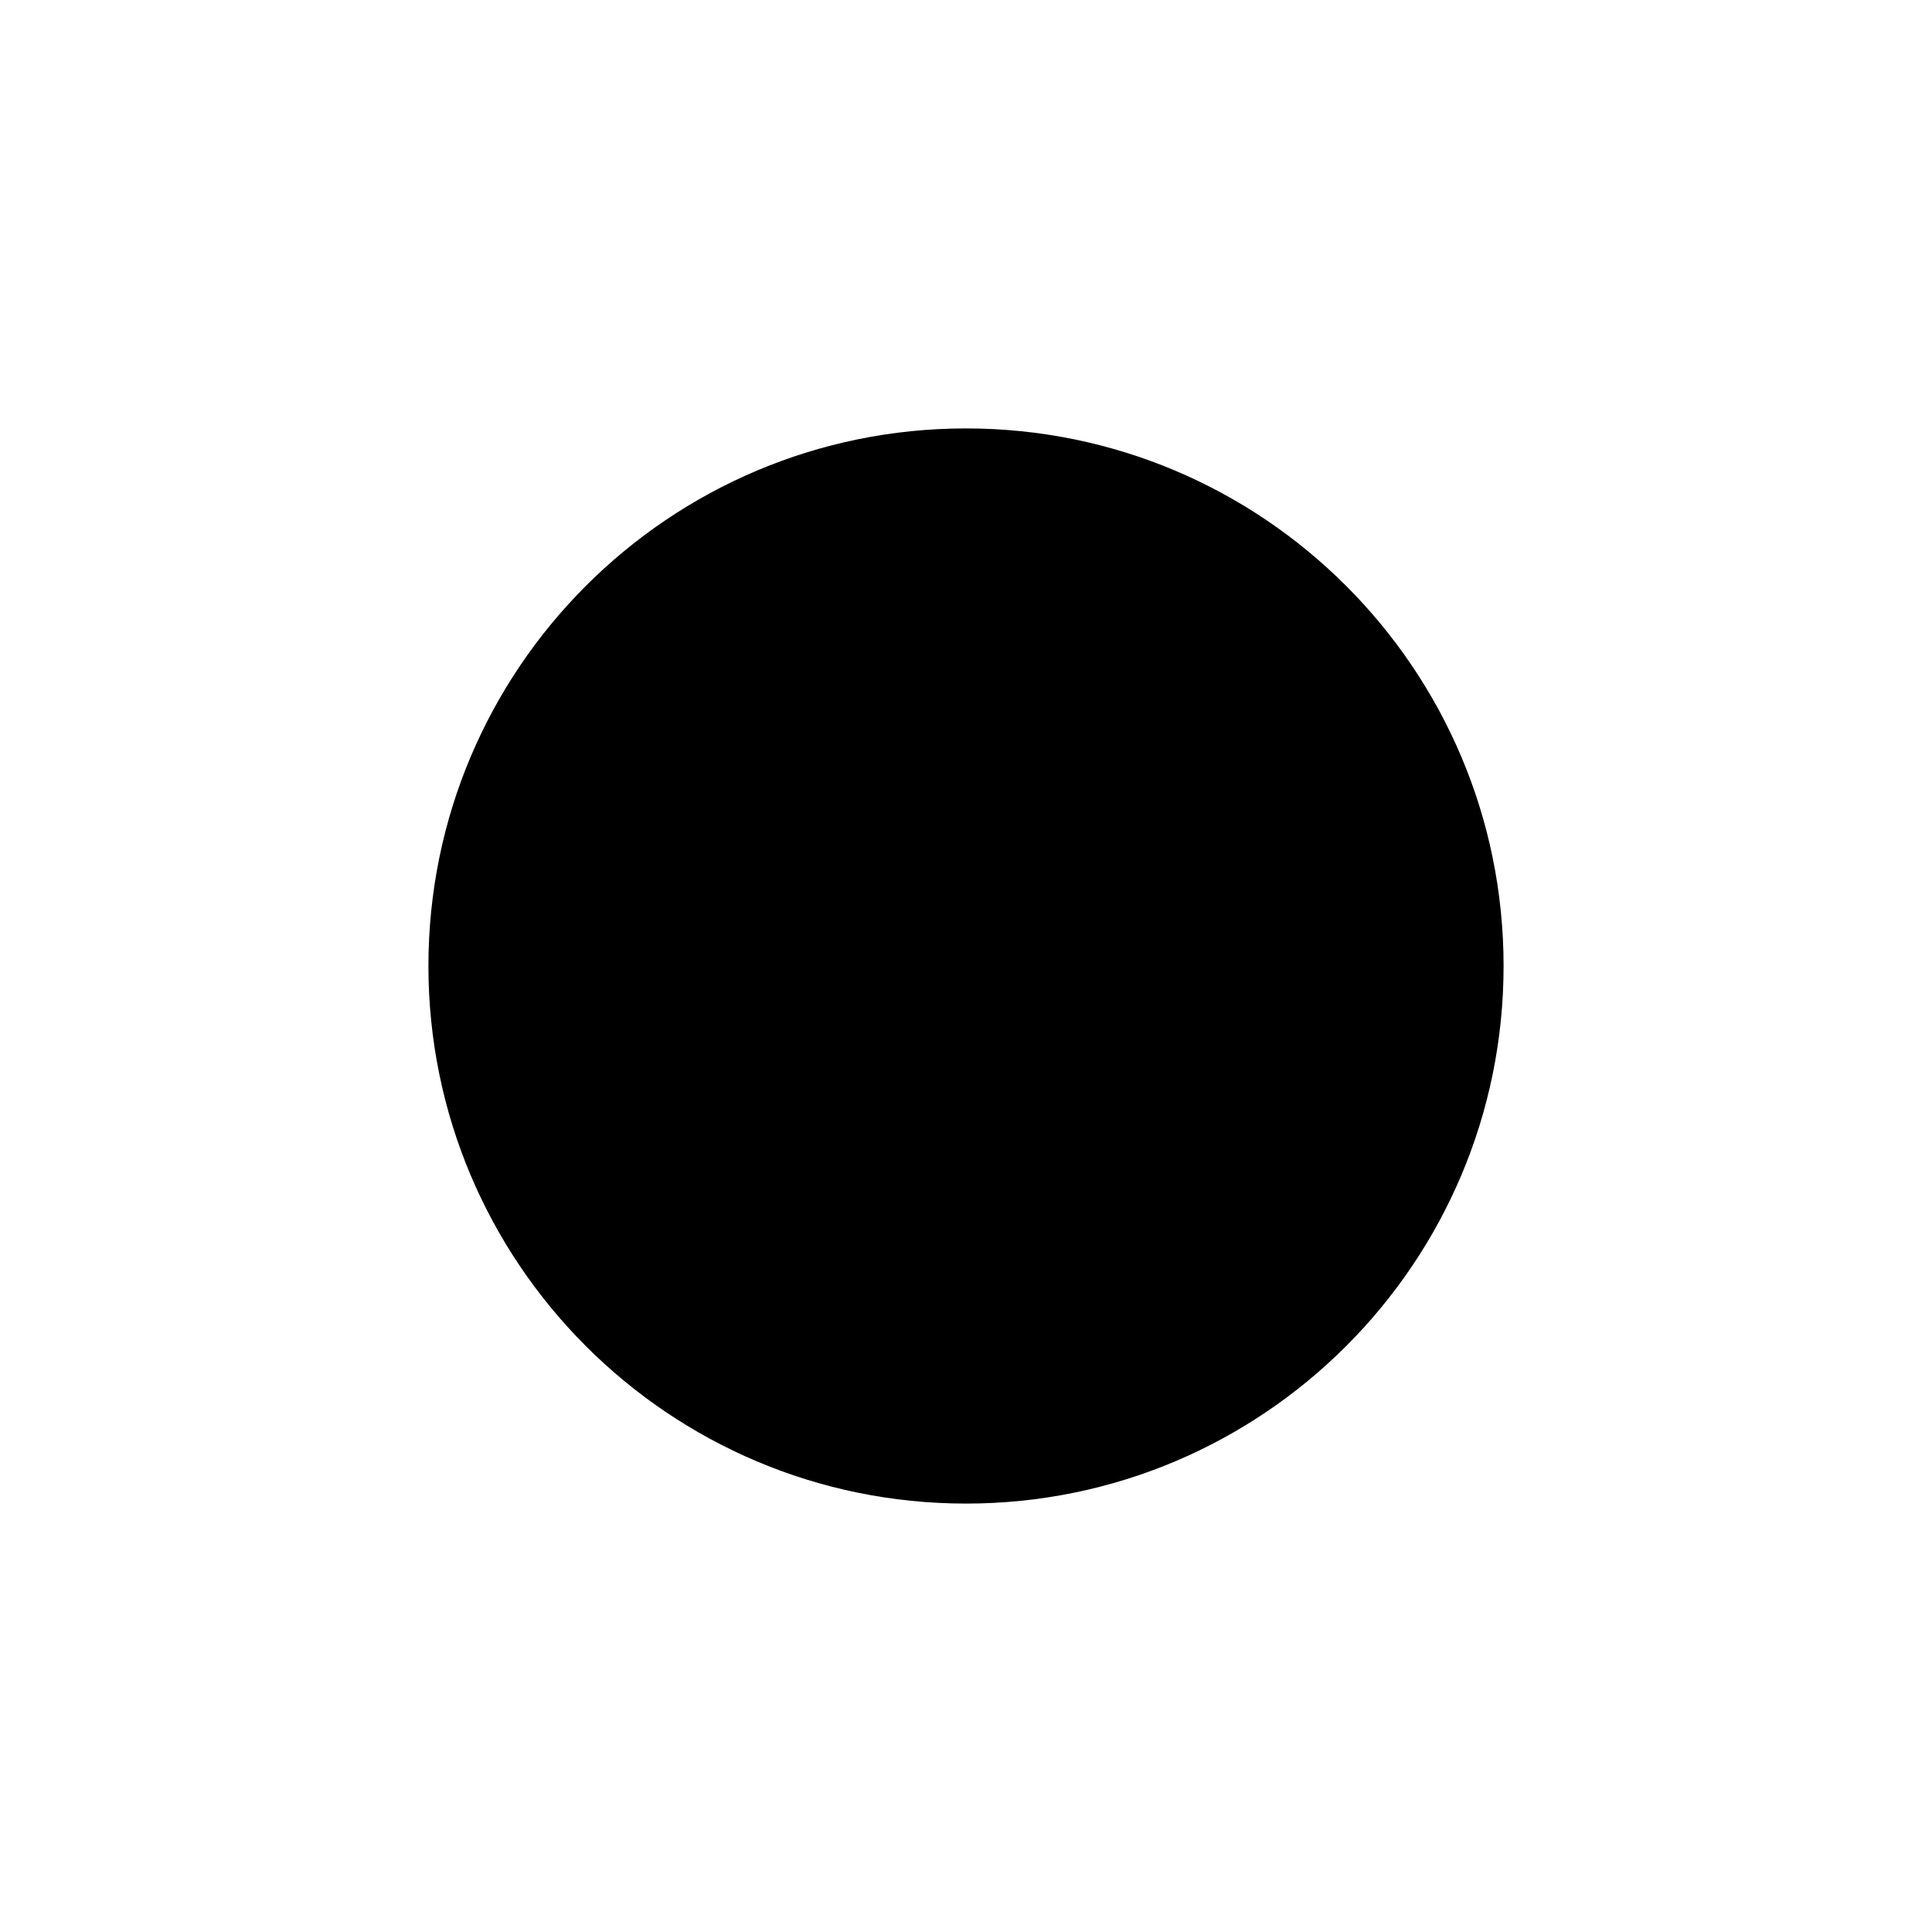
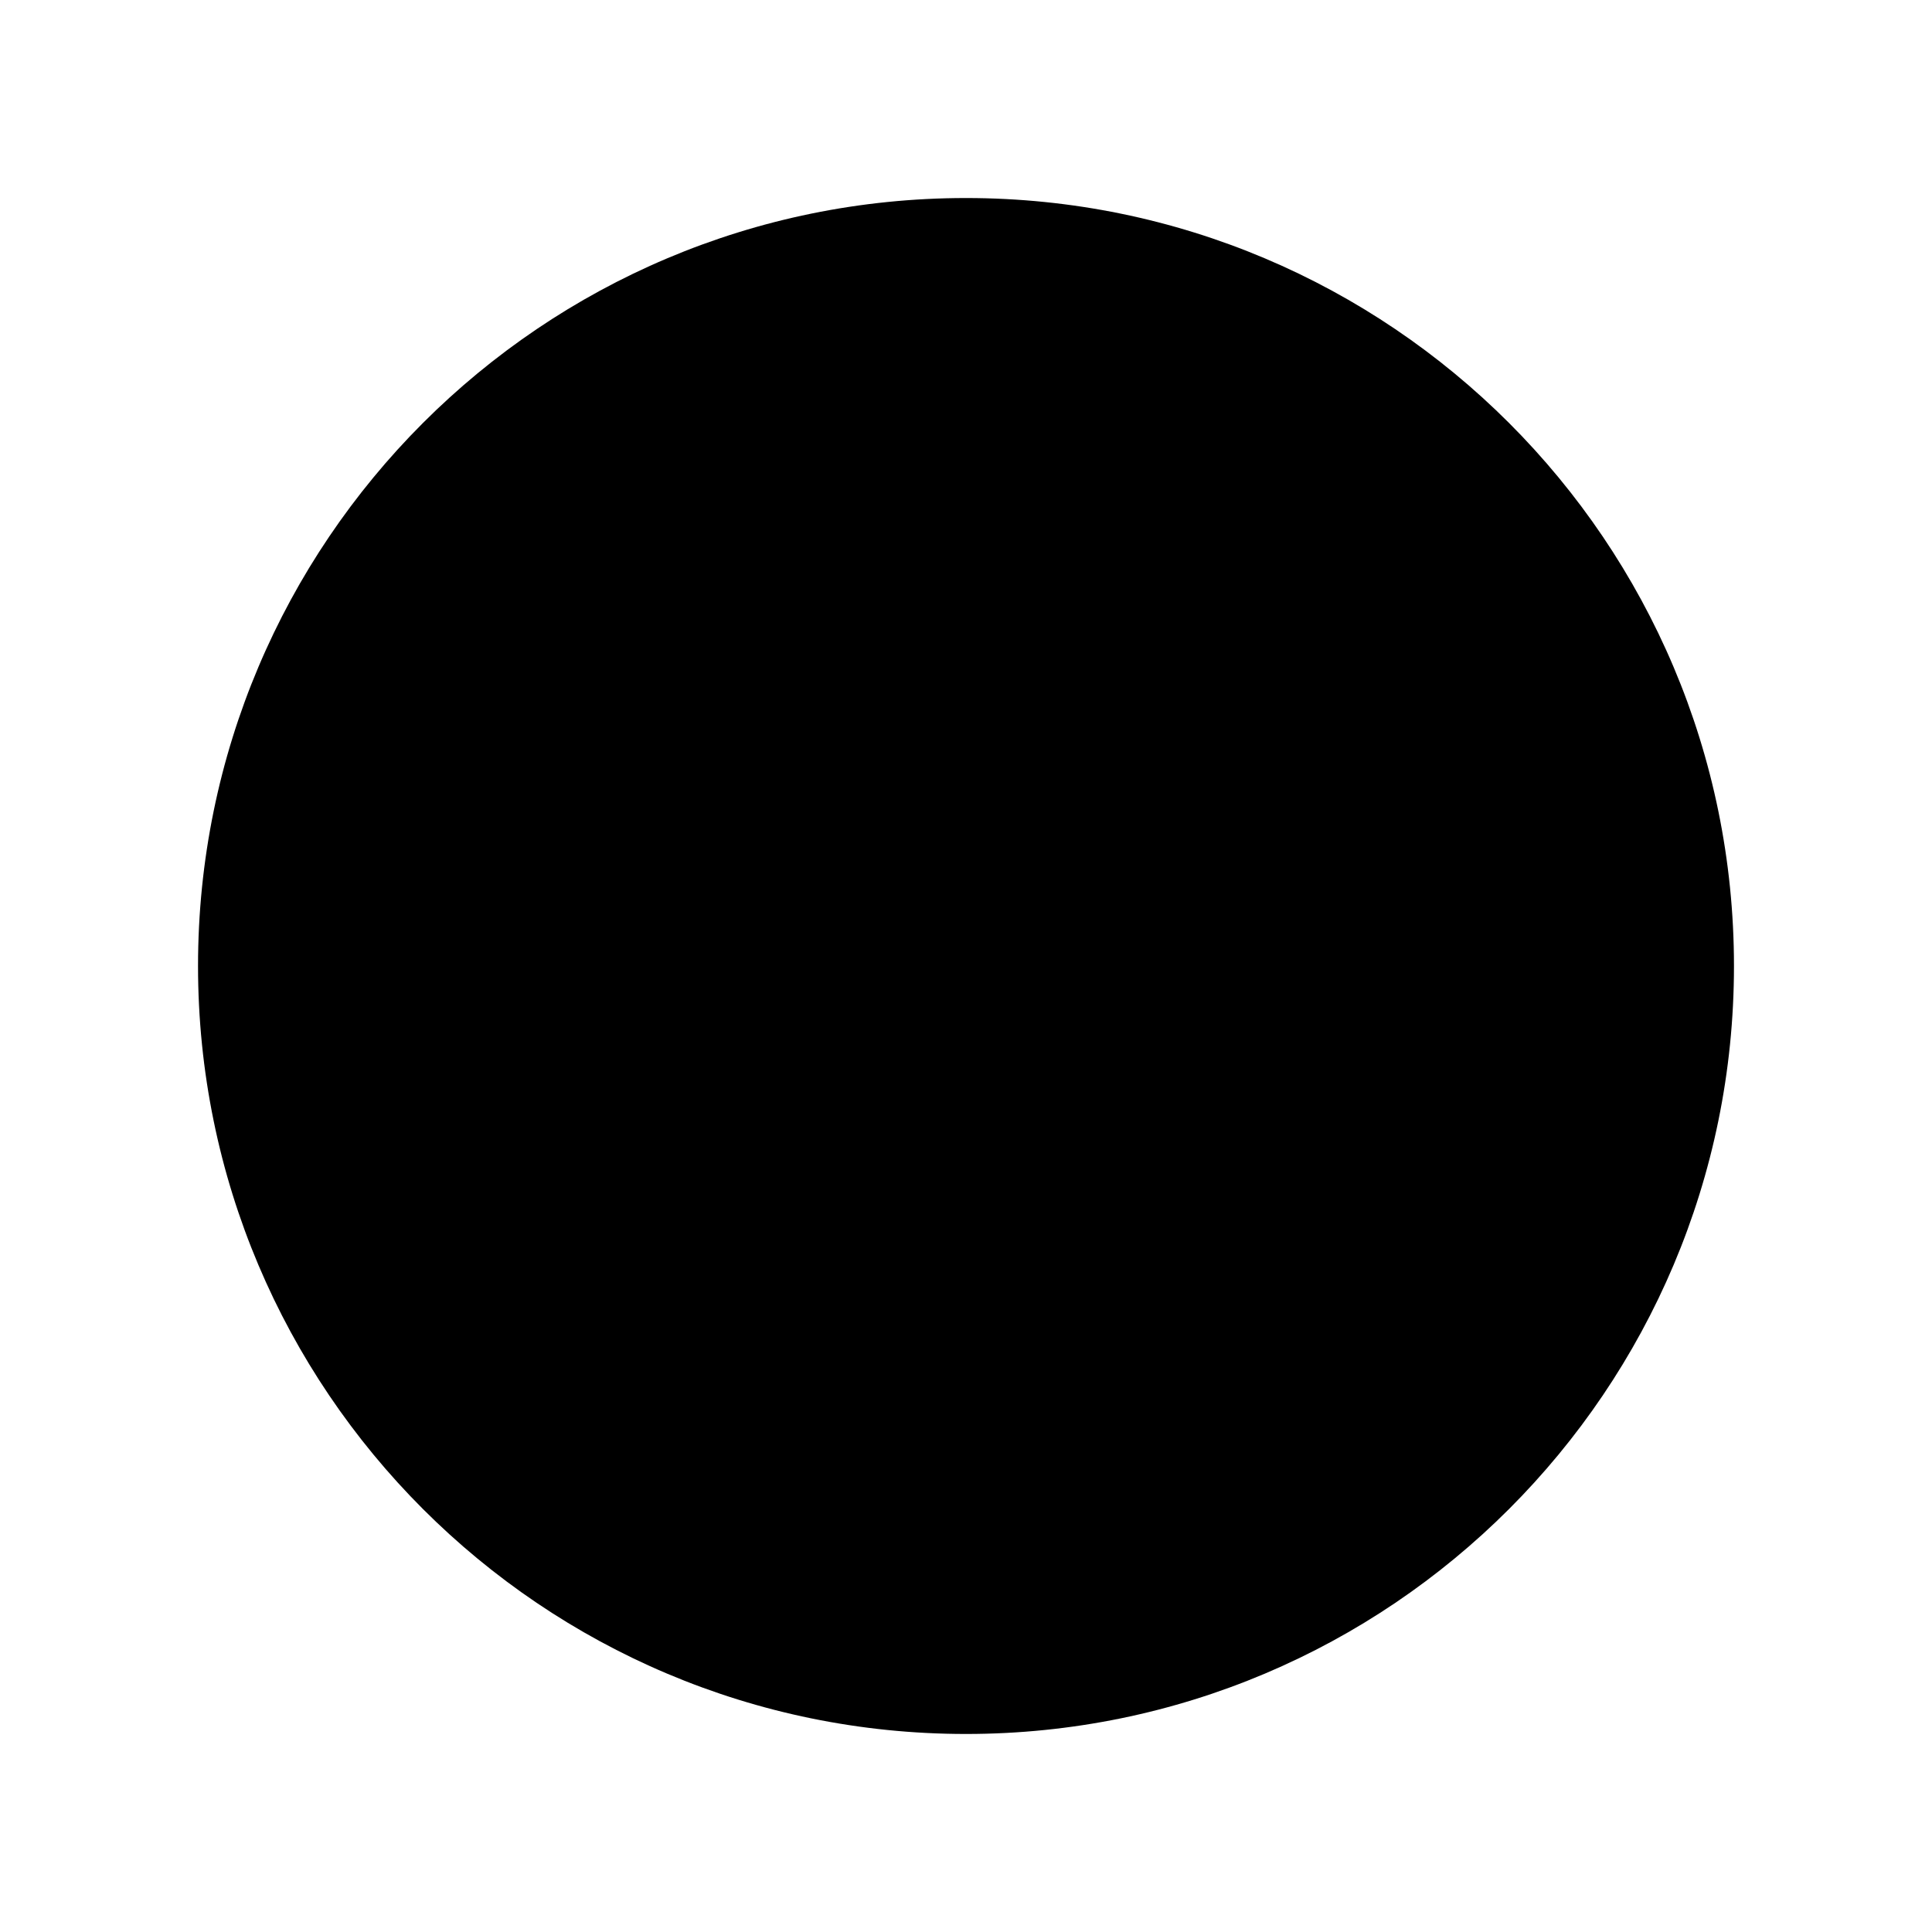
<svg xmlns="http://www.w3.org/2000/svg" height="1000" viewBox="0 0 1000 1000" width="1000">
  <g data-name="all icons" id="all_icons">
    <g data-name="Layer 437" id="Layer_437">
-       <path d="M500,221.75c153.67,0,278.25,124.58,278.25,278.25S653.67,778.25,500,778.25,221.75,653.67,221.75,500,346.33,221.75,500,221.75Z" />
+       <path d="M500,102.5c219.533,0,397.5,177.967,397.5,397.5S719.533,897.5,500,897.5,102.5,719.533,102.5,500,280.467,102.5,500,102.5Z" />
    </g>
  </g>
</svg>
